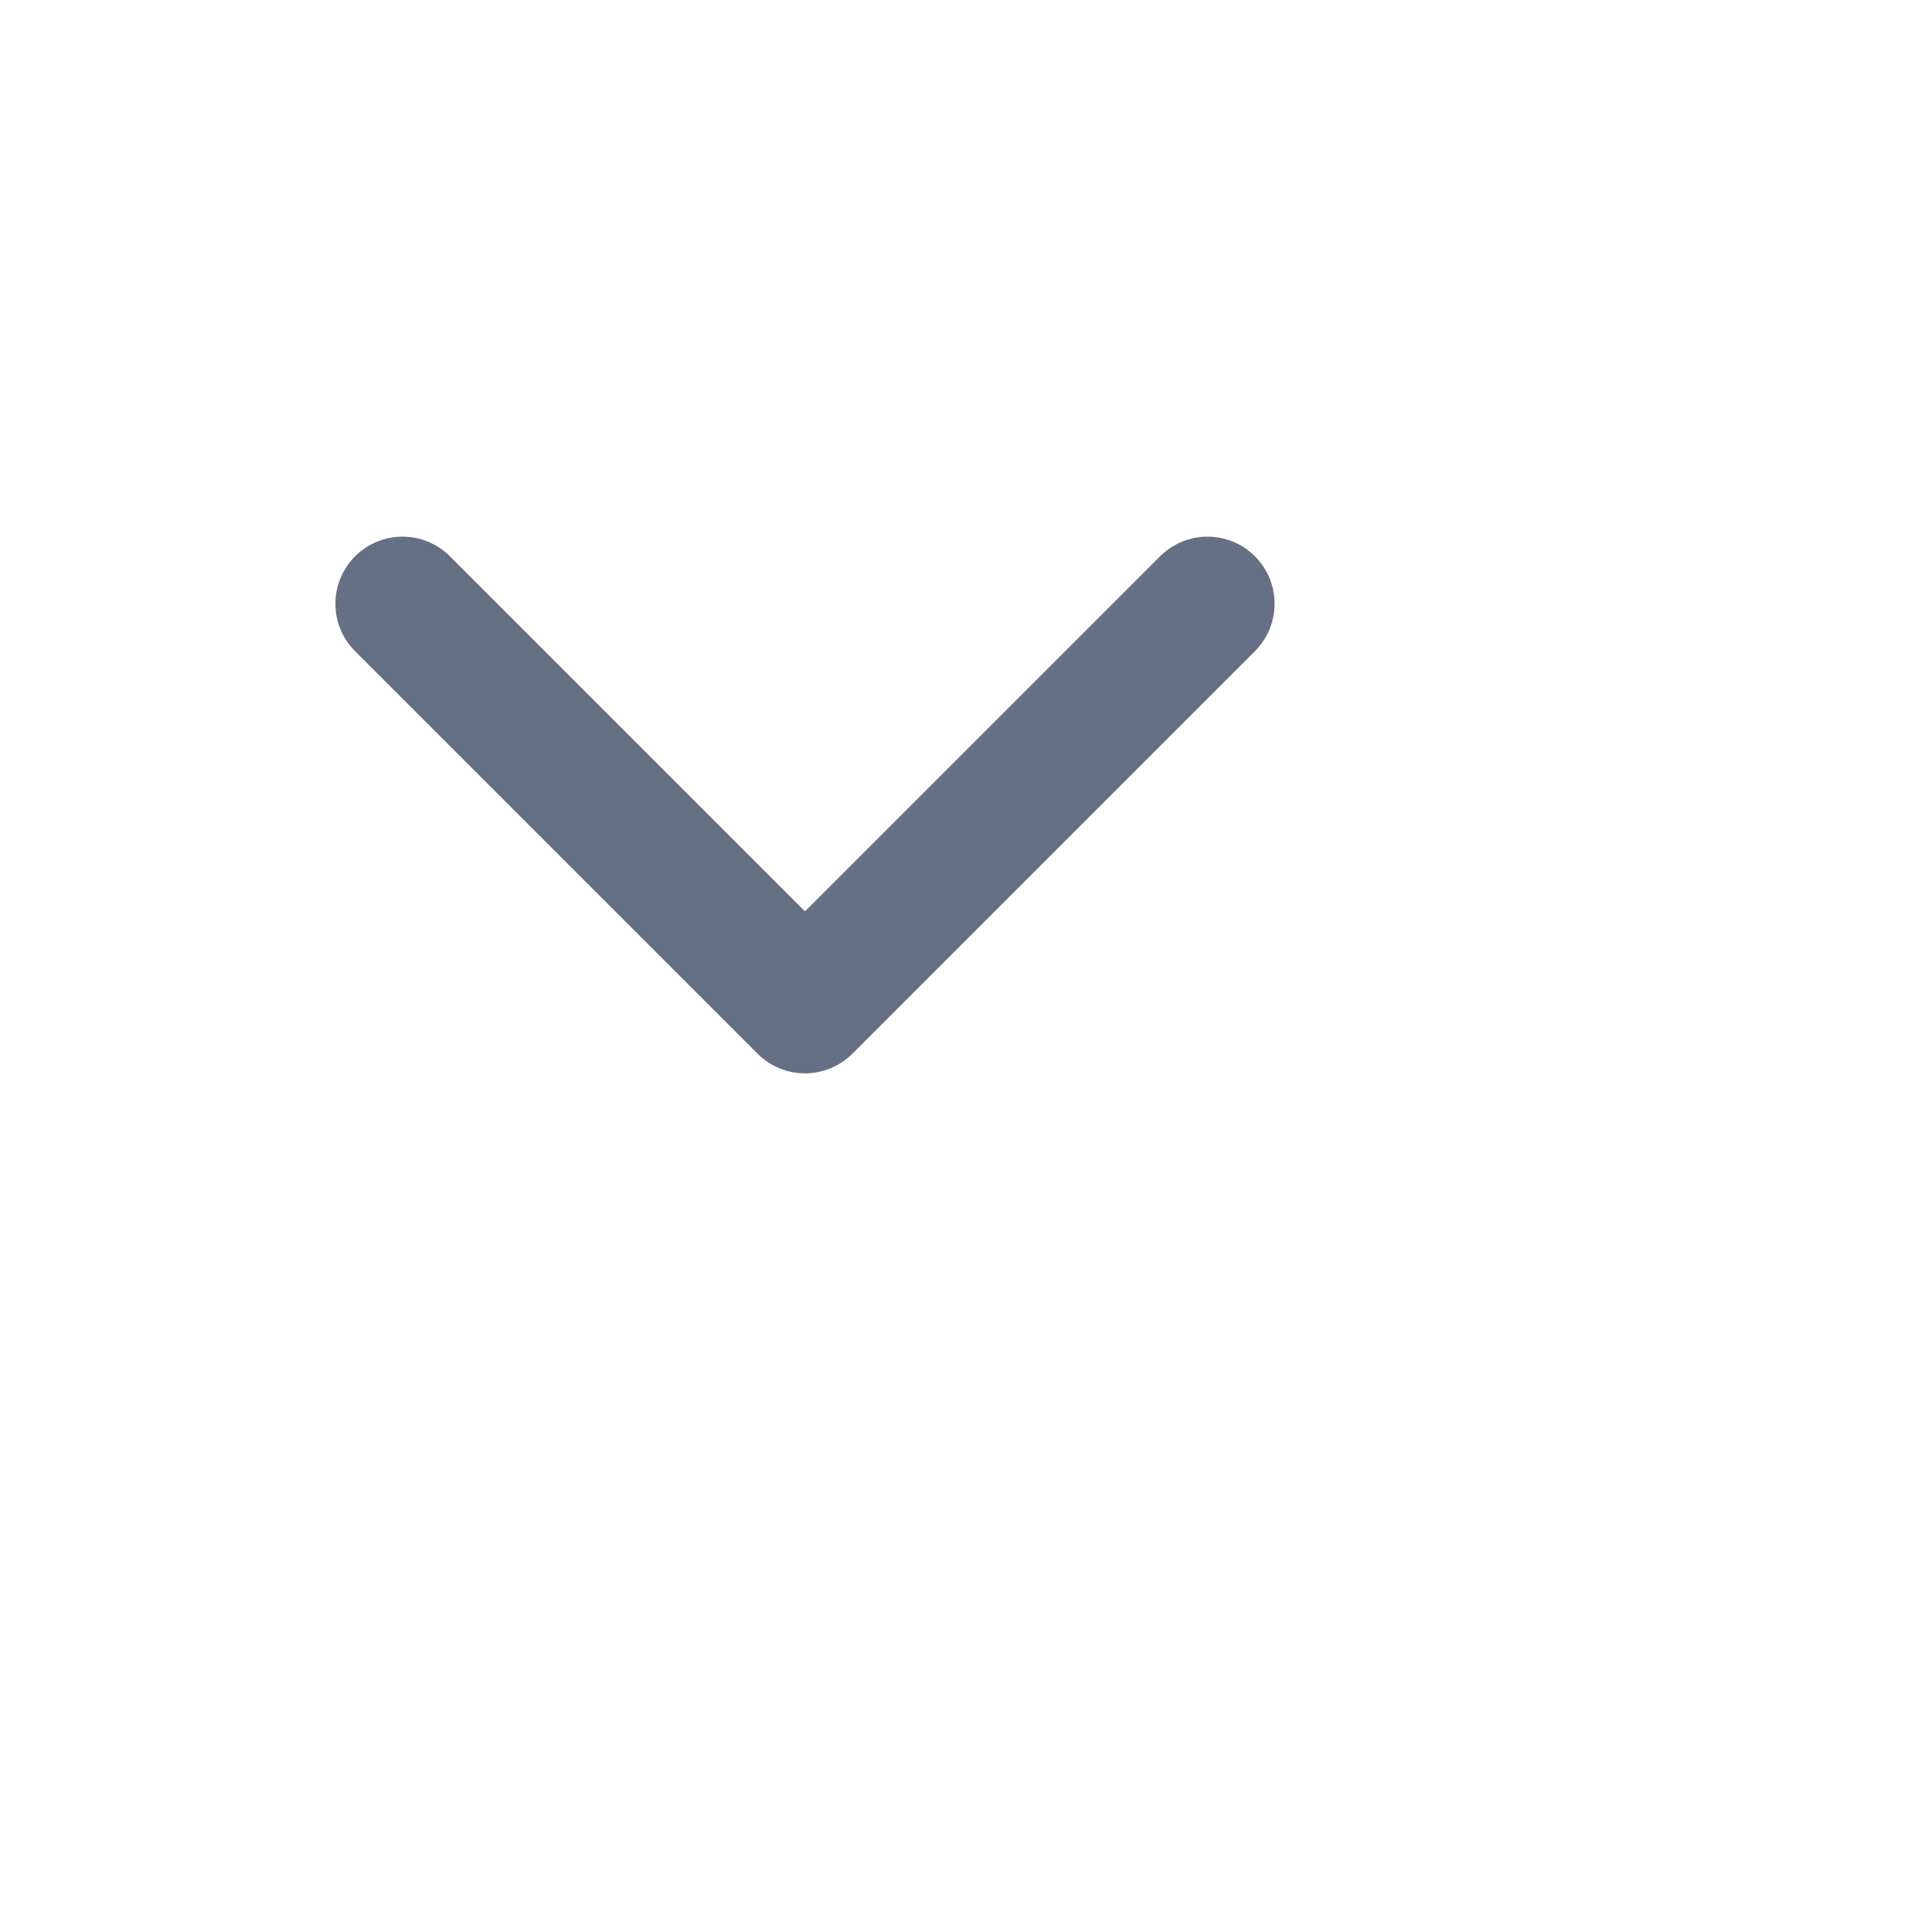
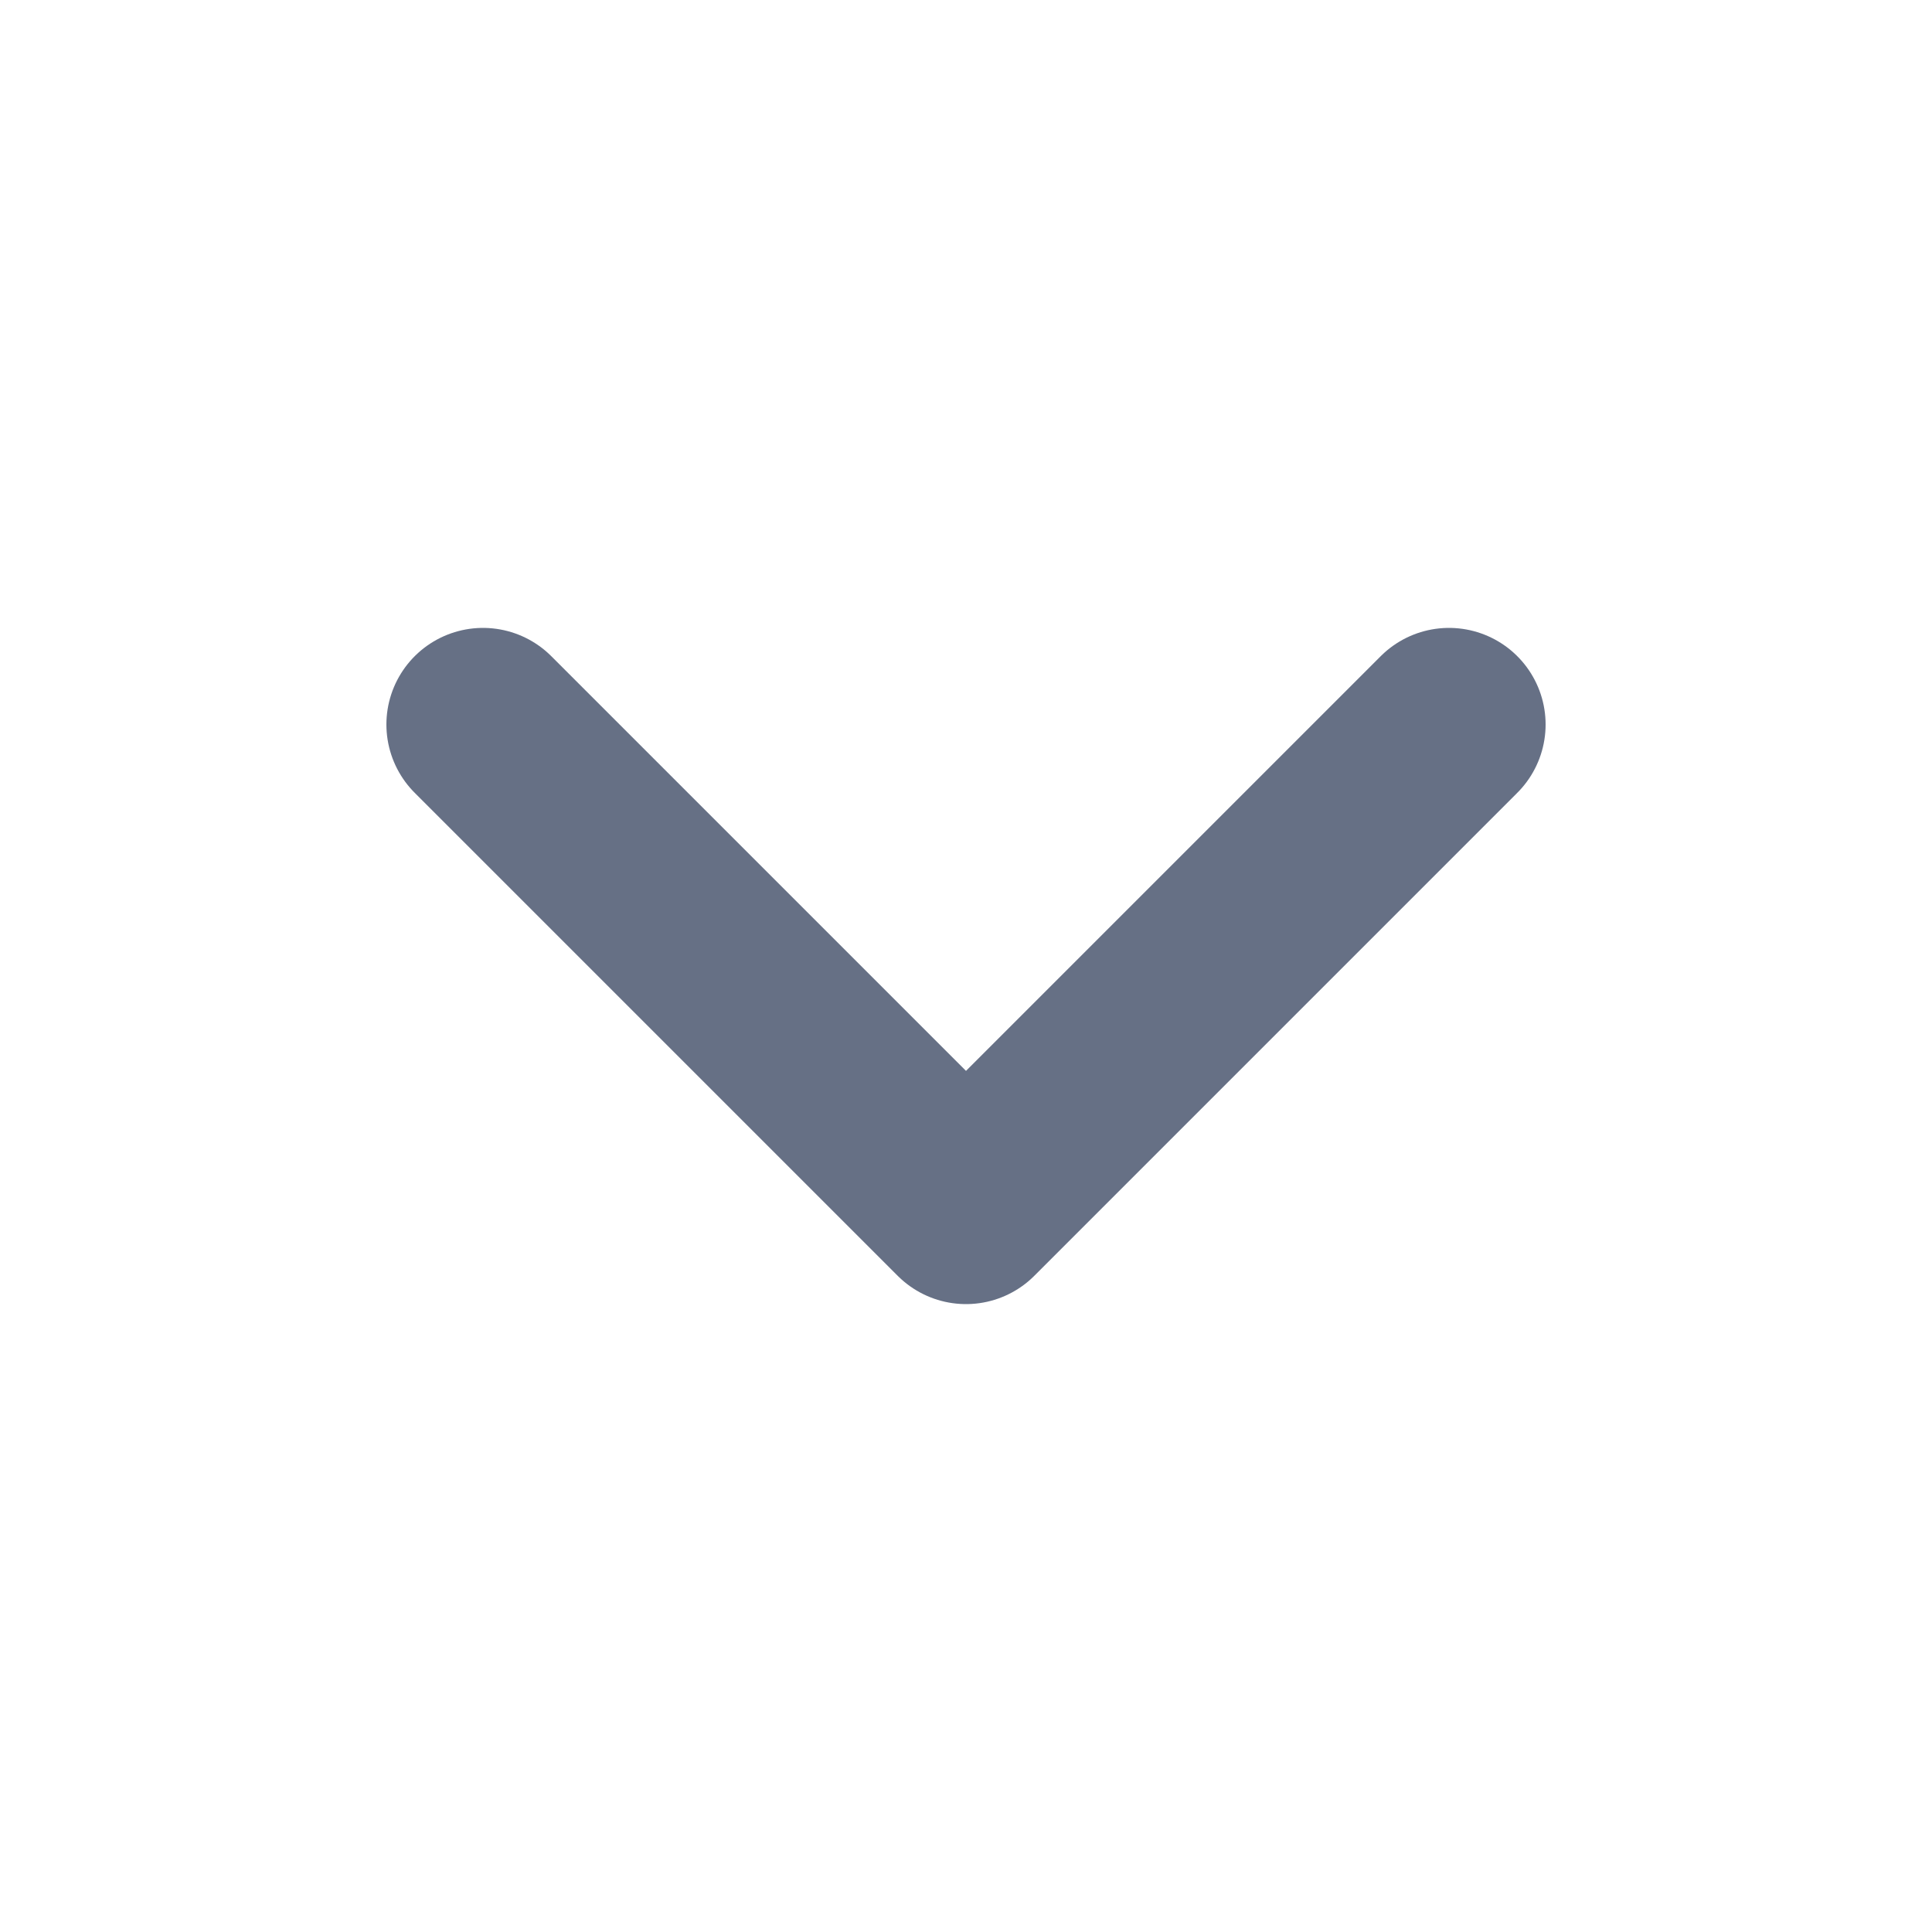
- <svg xmlns="http://www.w3.org/2000/svg" width="24" height="24" viewBox="0 0 24 24" fill="none">
-   <path d="M5 7.5L10 12.5L15 7.5" stroke="#667085" stroke-width="1.667" stroke-linecap="round" stroke-linejoin="round" />
+ <svg xmlns="http://www.w3.org/2000/svg" width="20" height="20" viewBox="0 0 20 20" fill="none">
+   <path d="M5 7.5L10 12.5L15 7.5" stroke="#667085" stroke-width="2" stroke-linecap="round" stroke-linejoin="round" />
</svg>
